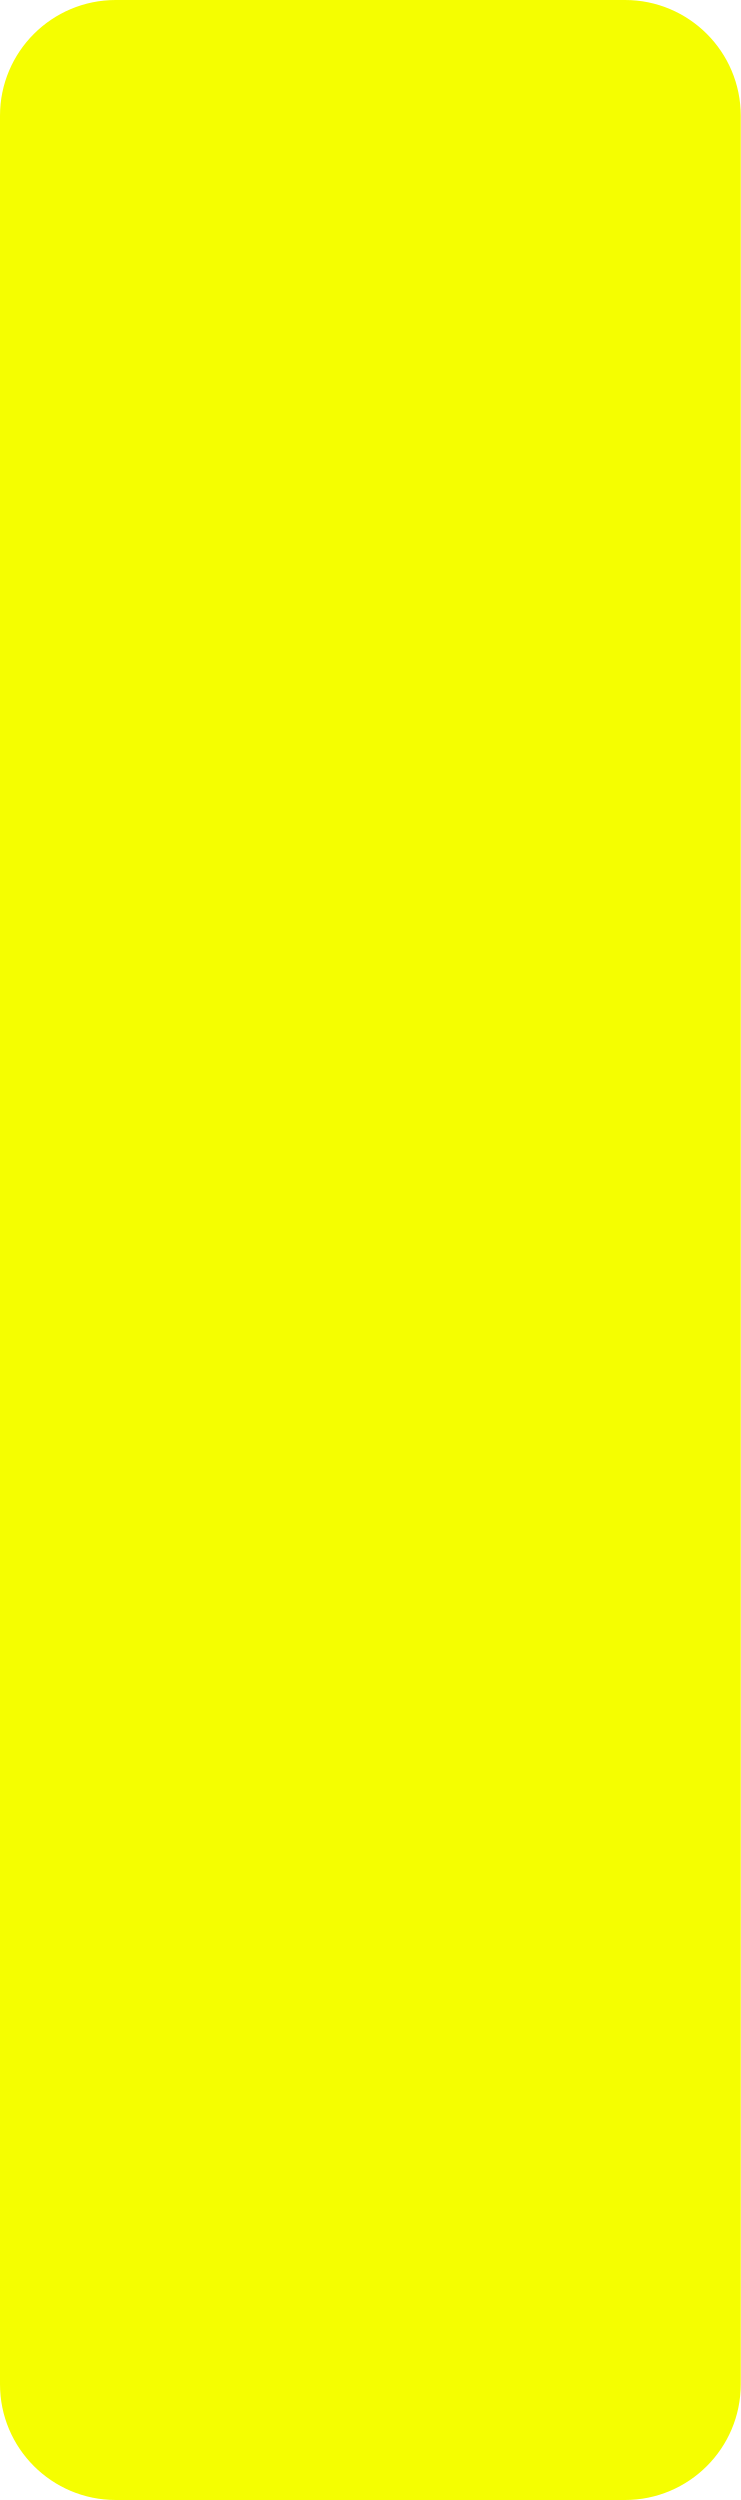
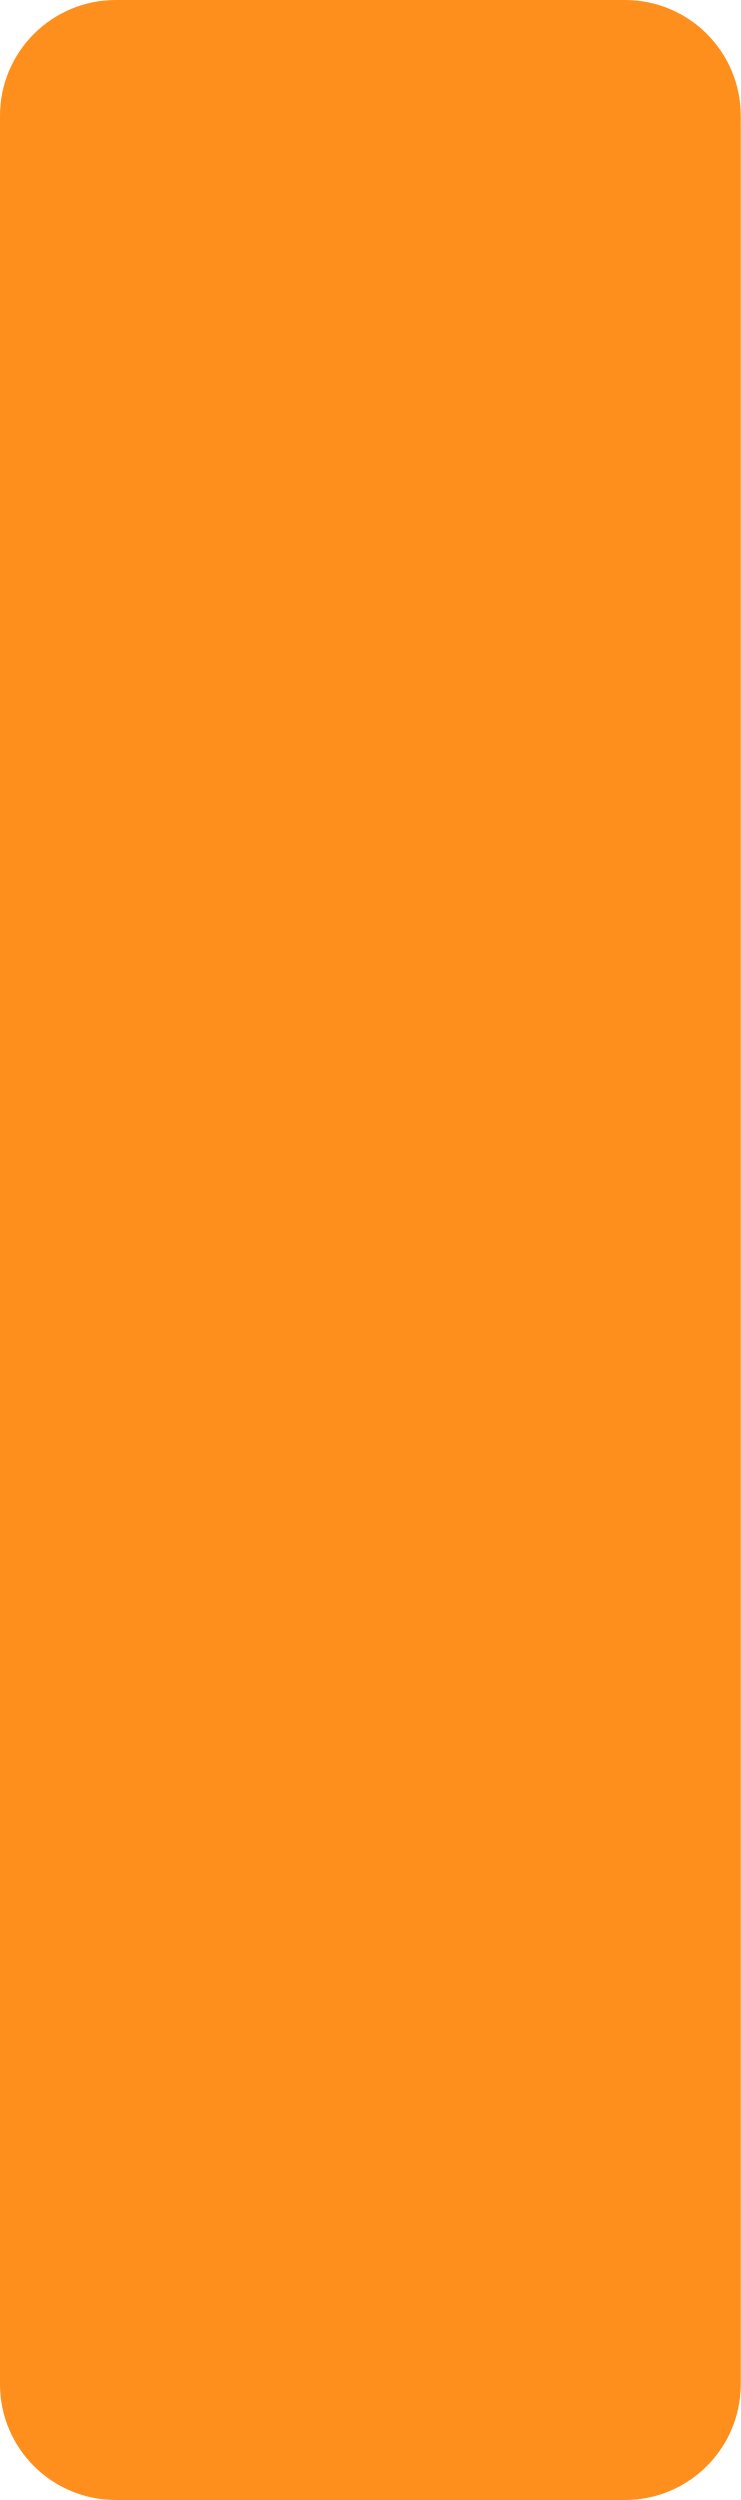
<svg xmlns="http://www.w3.org/2000/svg" width="100%" height="100%" viewBox="0 0 16 54">
-   <rect x="0.5" y="0.5" width="15" height="53" rx="2" ry="2" id="shield" style="fill:#f5fe00;stroke:#f5fe00;stroke-width:1;" />
+   <rect x="0.5" y="0.5" width="15" height="53" rx="2" ry="2" id="shield" style="fill:#ff8f1d;stroke:#ff8f1d;stroke-width:1;" />
</svg>
